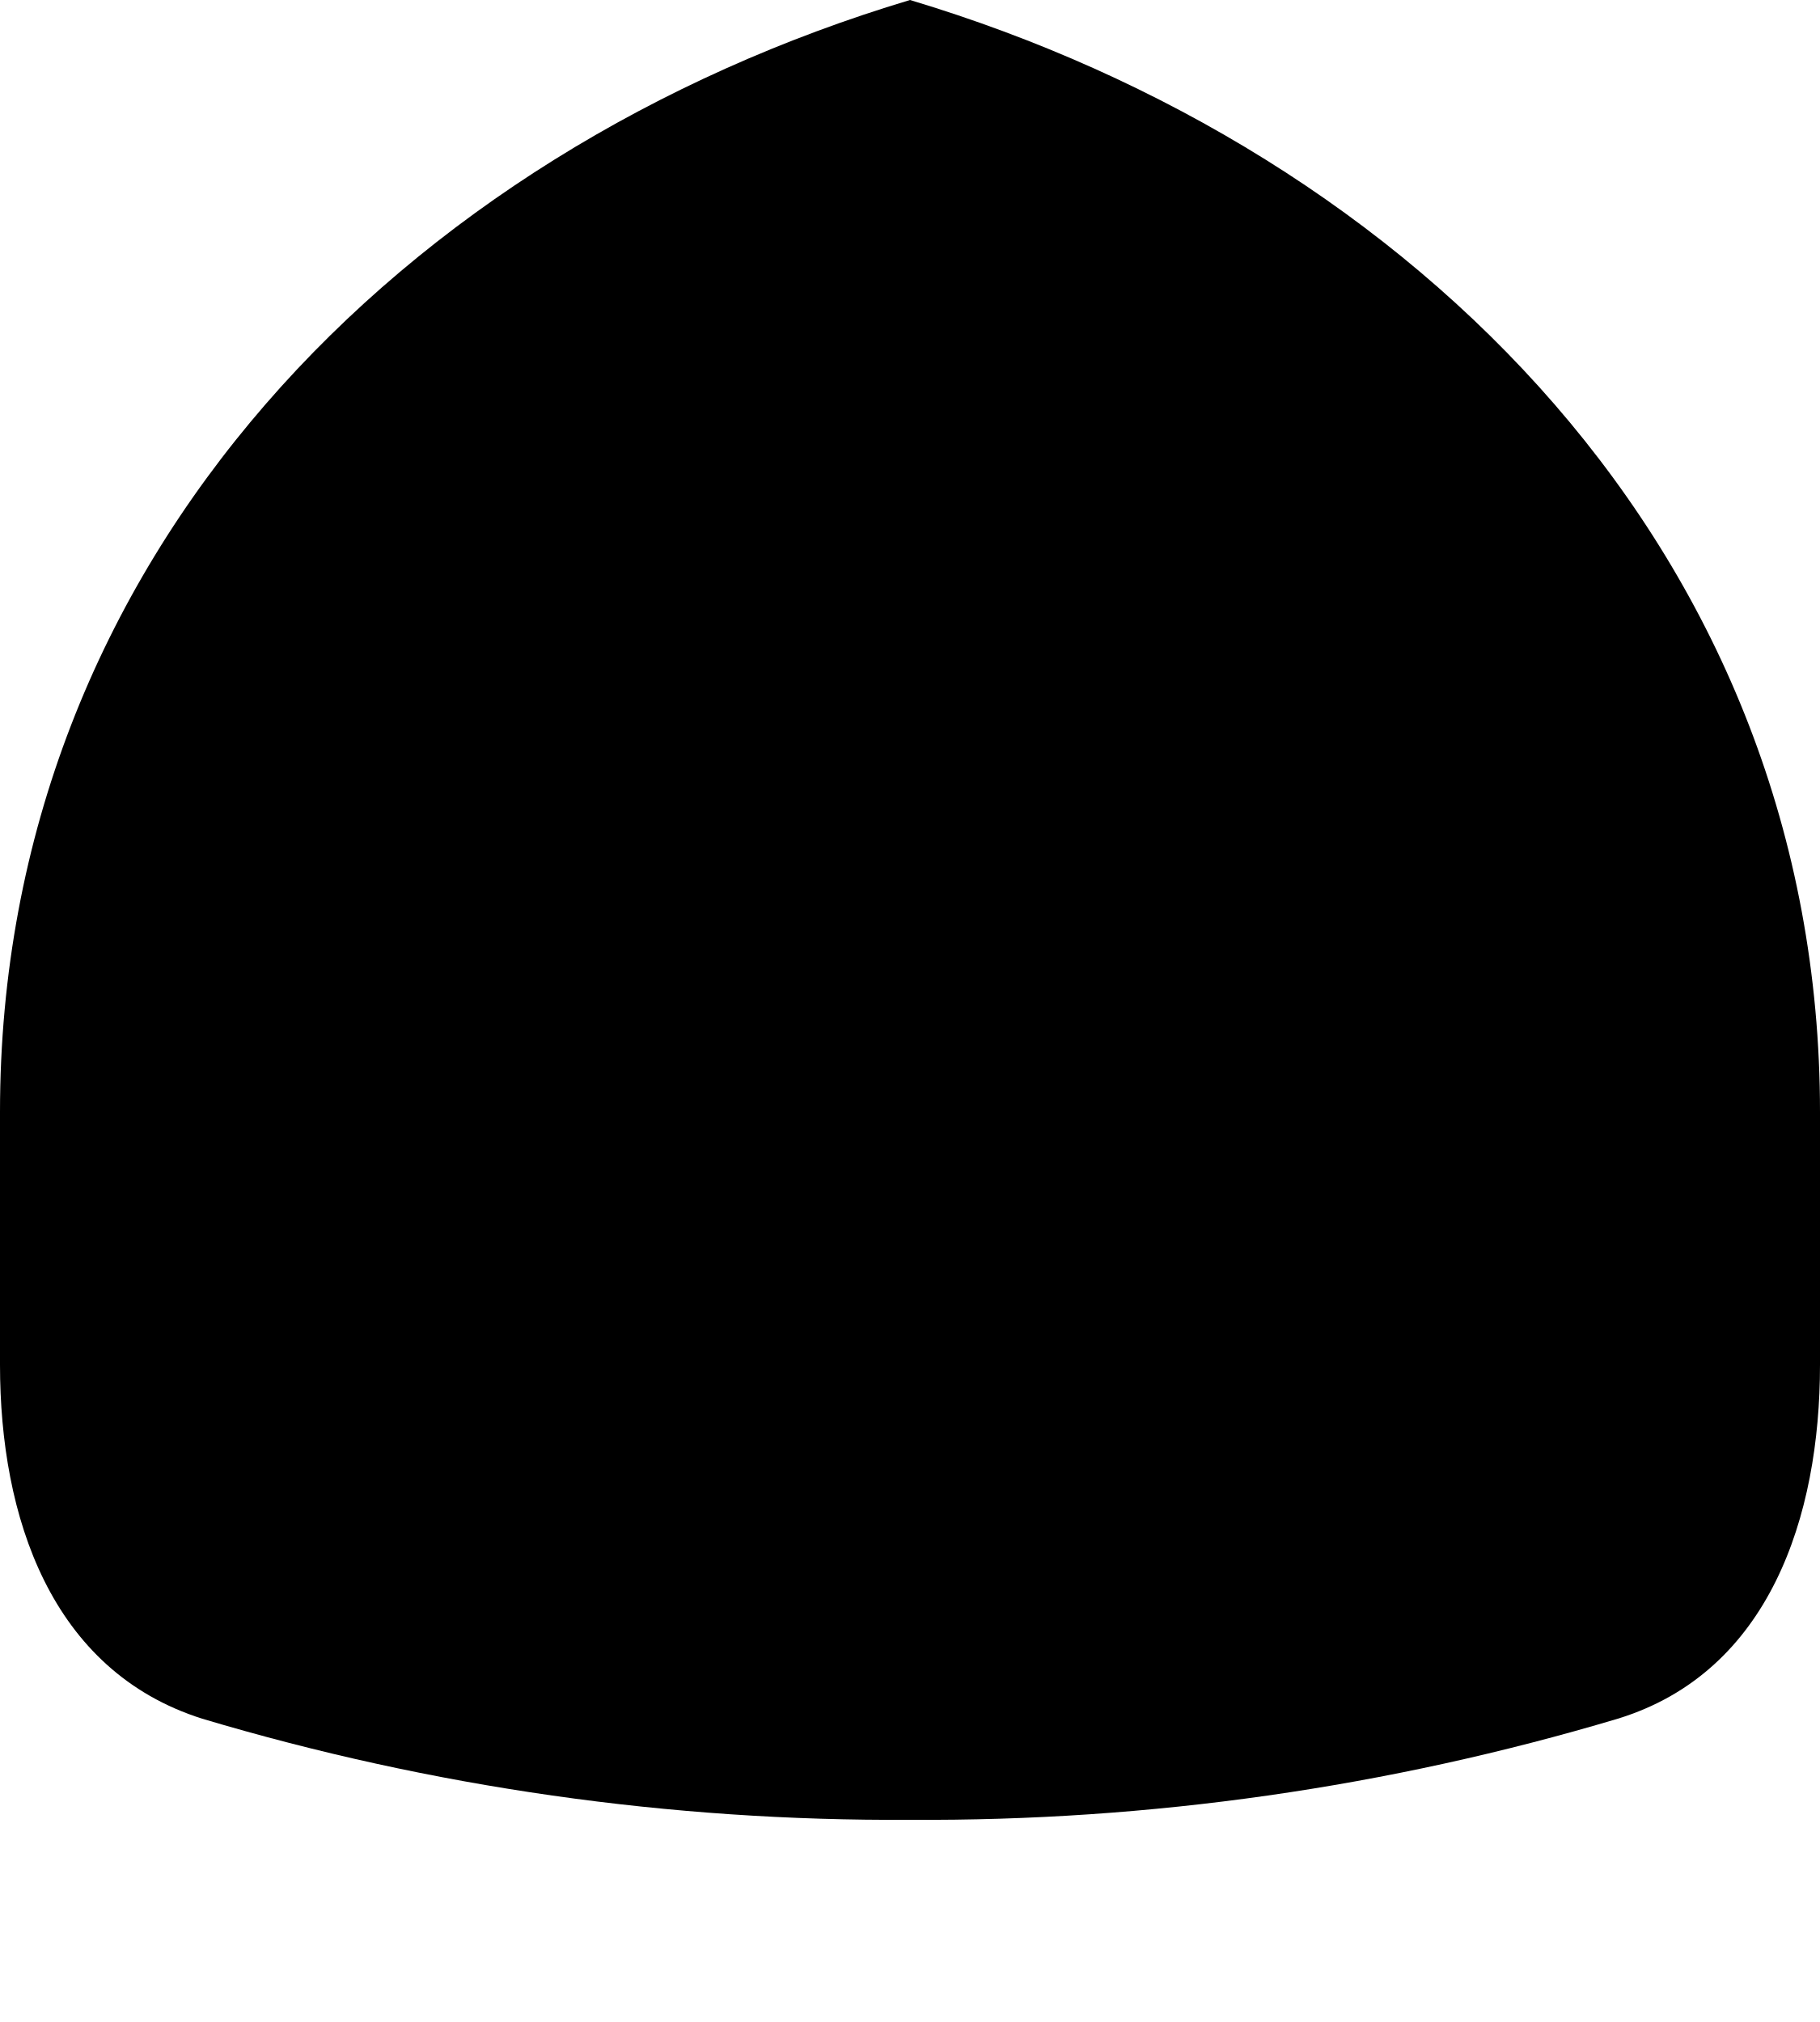
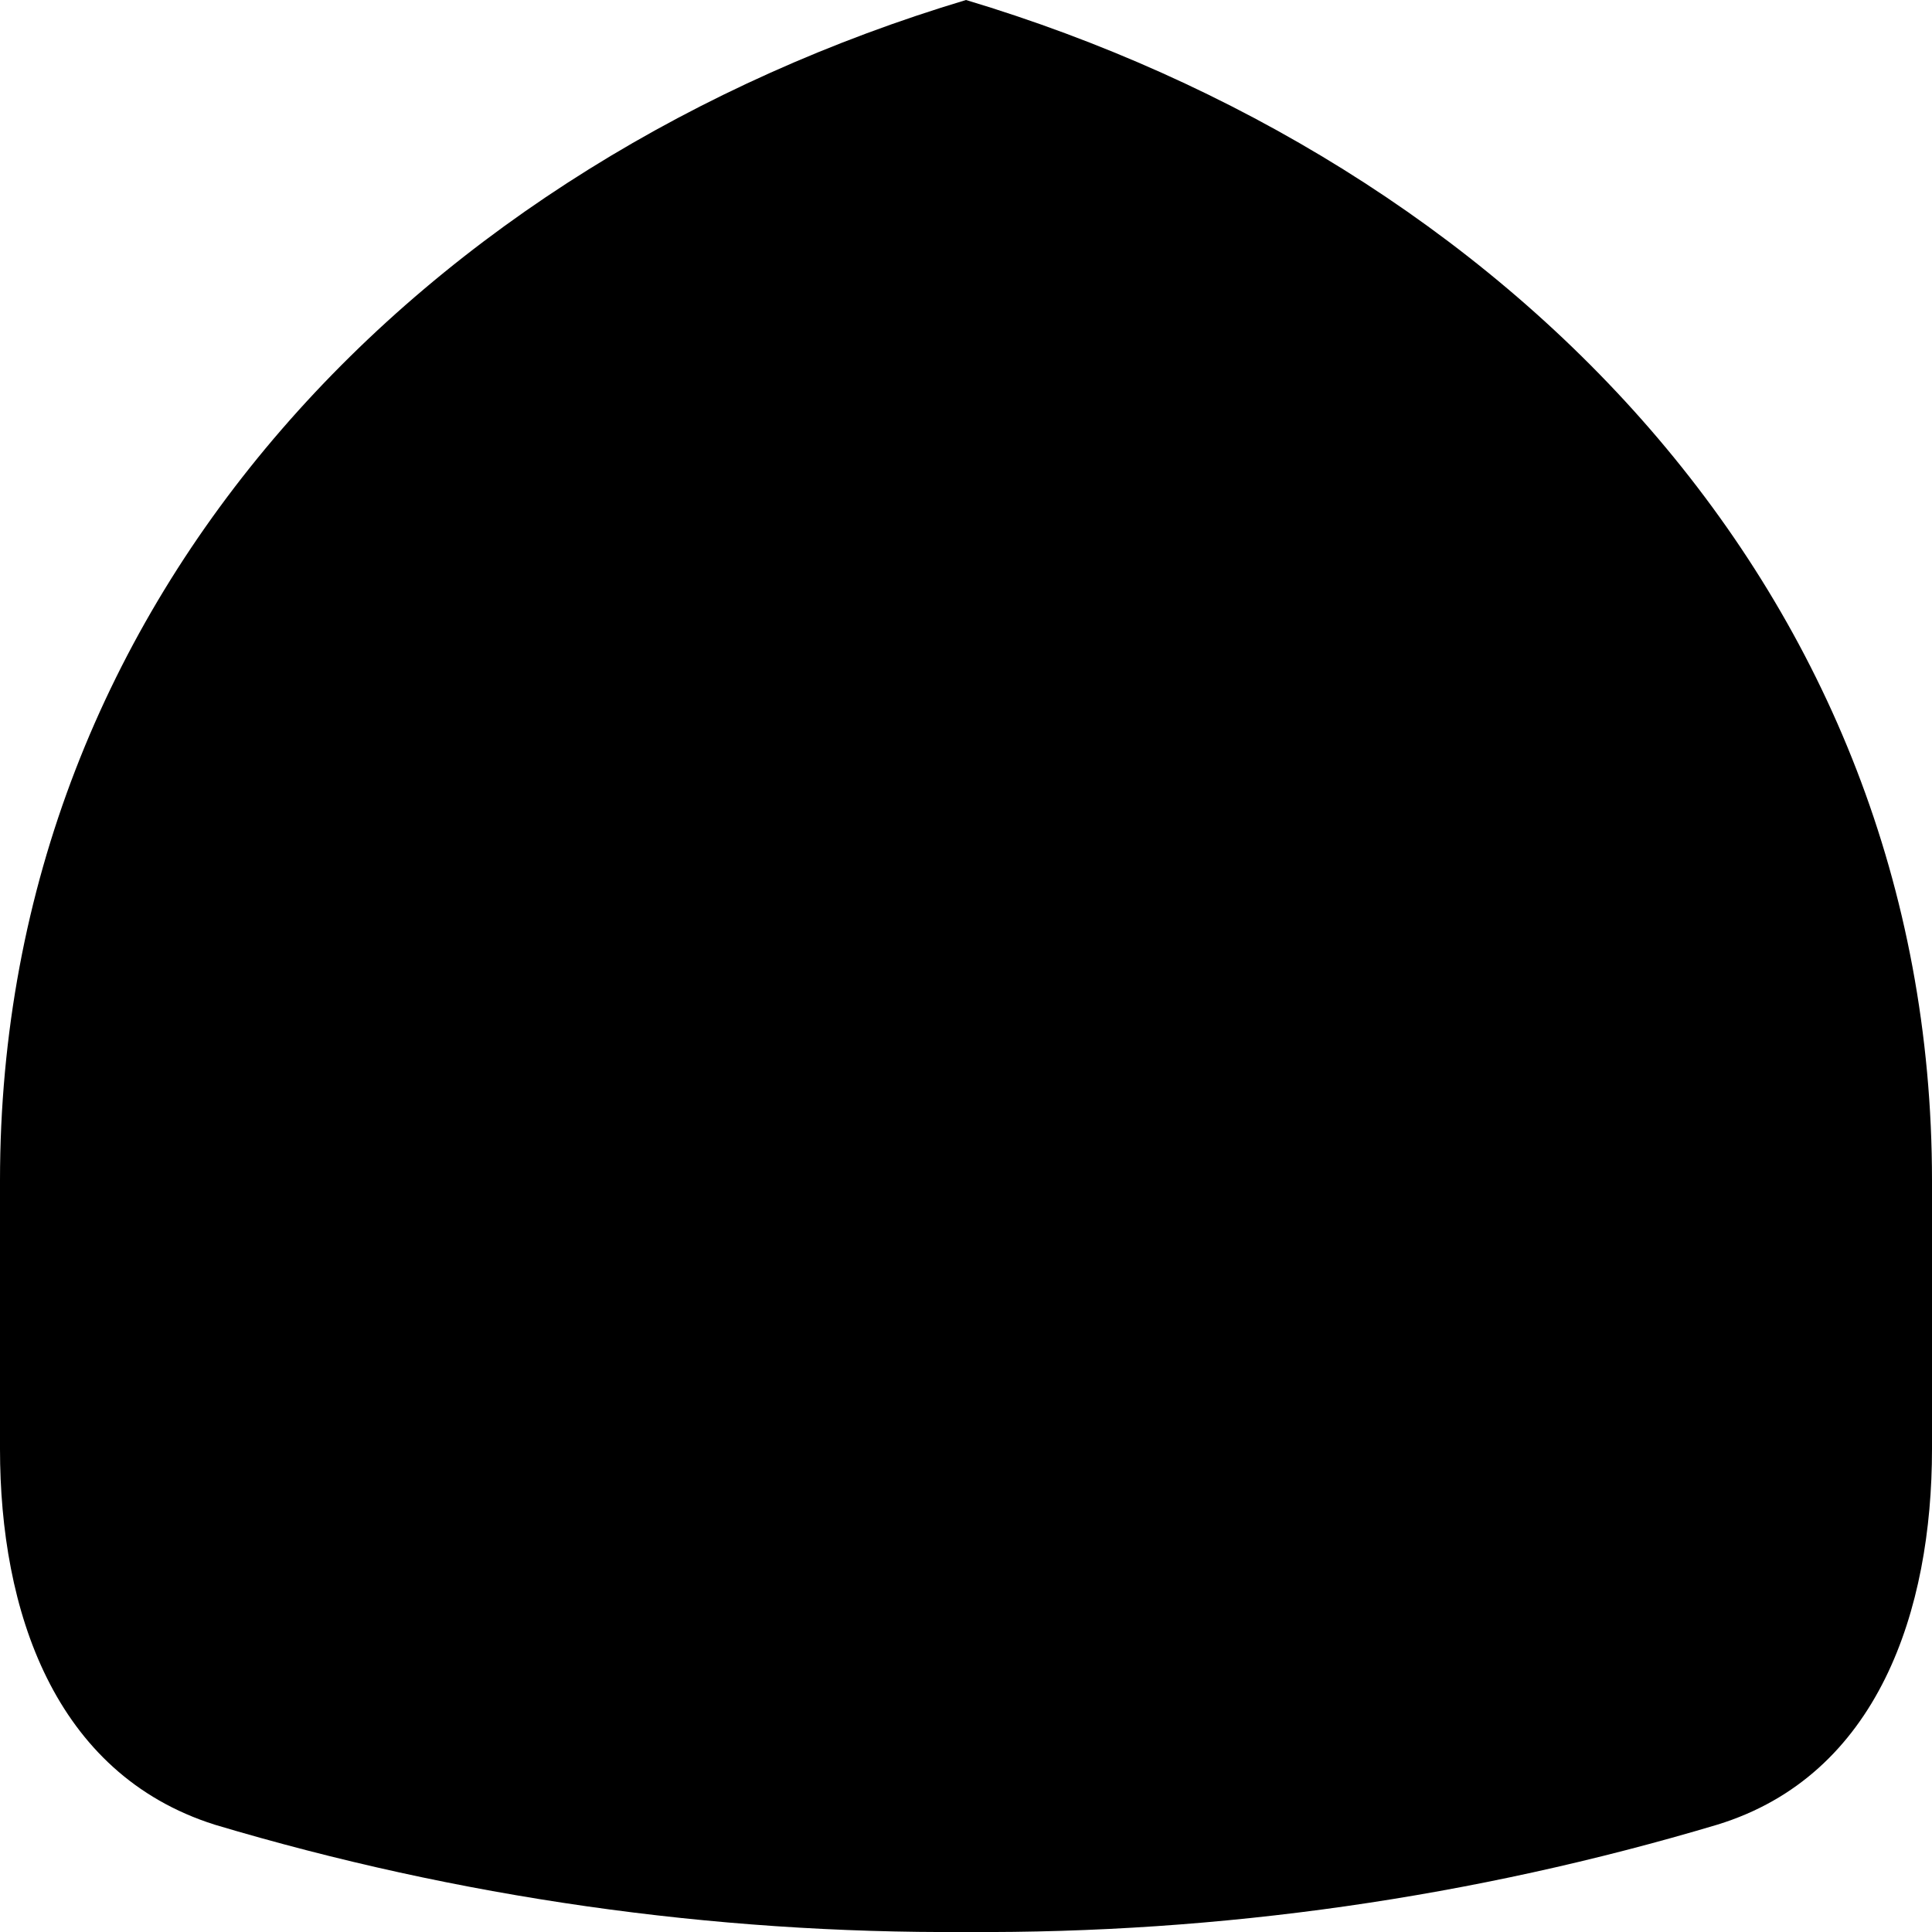
- <svg xmlns="http://www.w3.org/2000/svg" id="shields" width="36" height="40" viewBox="0 0 36 40">
+ <svg xmlns="http://www.w3.org/2000/svg" id="shields" width="36" height="36" viewBox="0 0 36 36">
  <path d="M18,36a47.84,47.84,0,0,0,14-2c3-.92,4-4,4-7V22C36,11,28,3,18,0,8,3,0,11,0,22v5c0,3,1,6.05,4,7A47.84,47.84,0,0,0,18,36Z" />
</svg>
